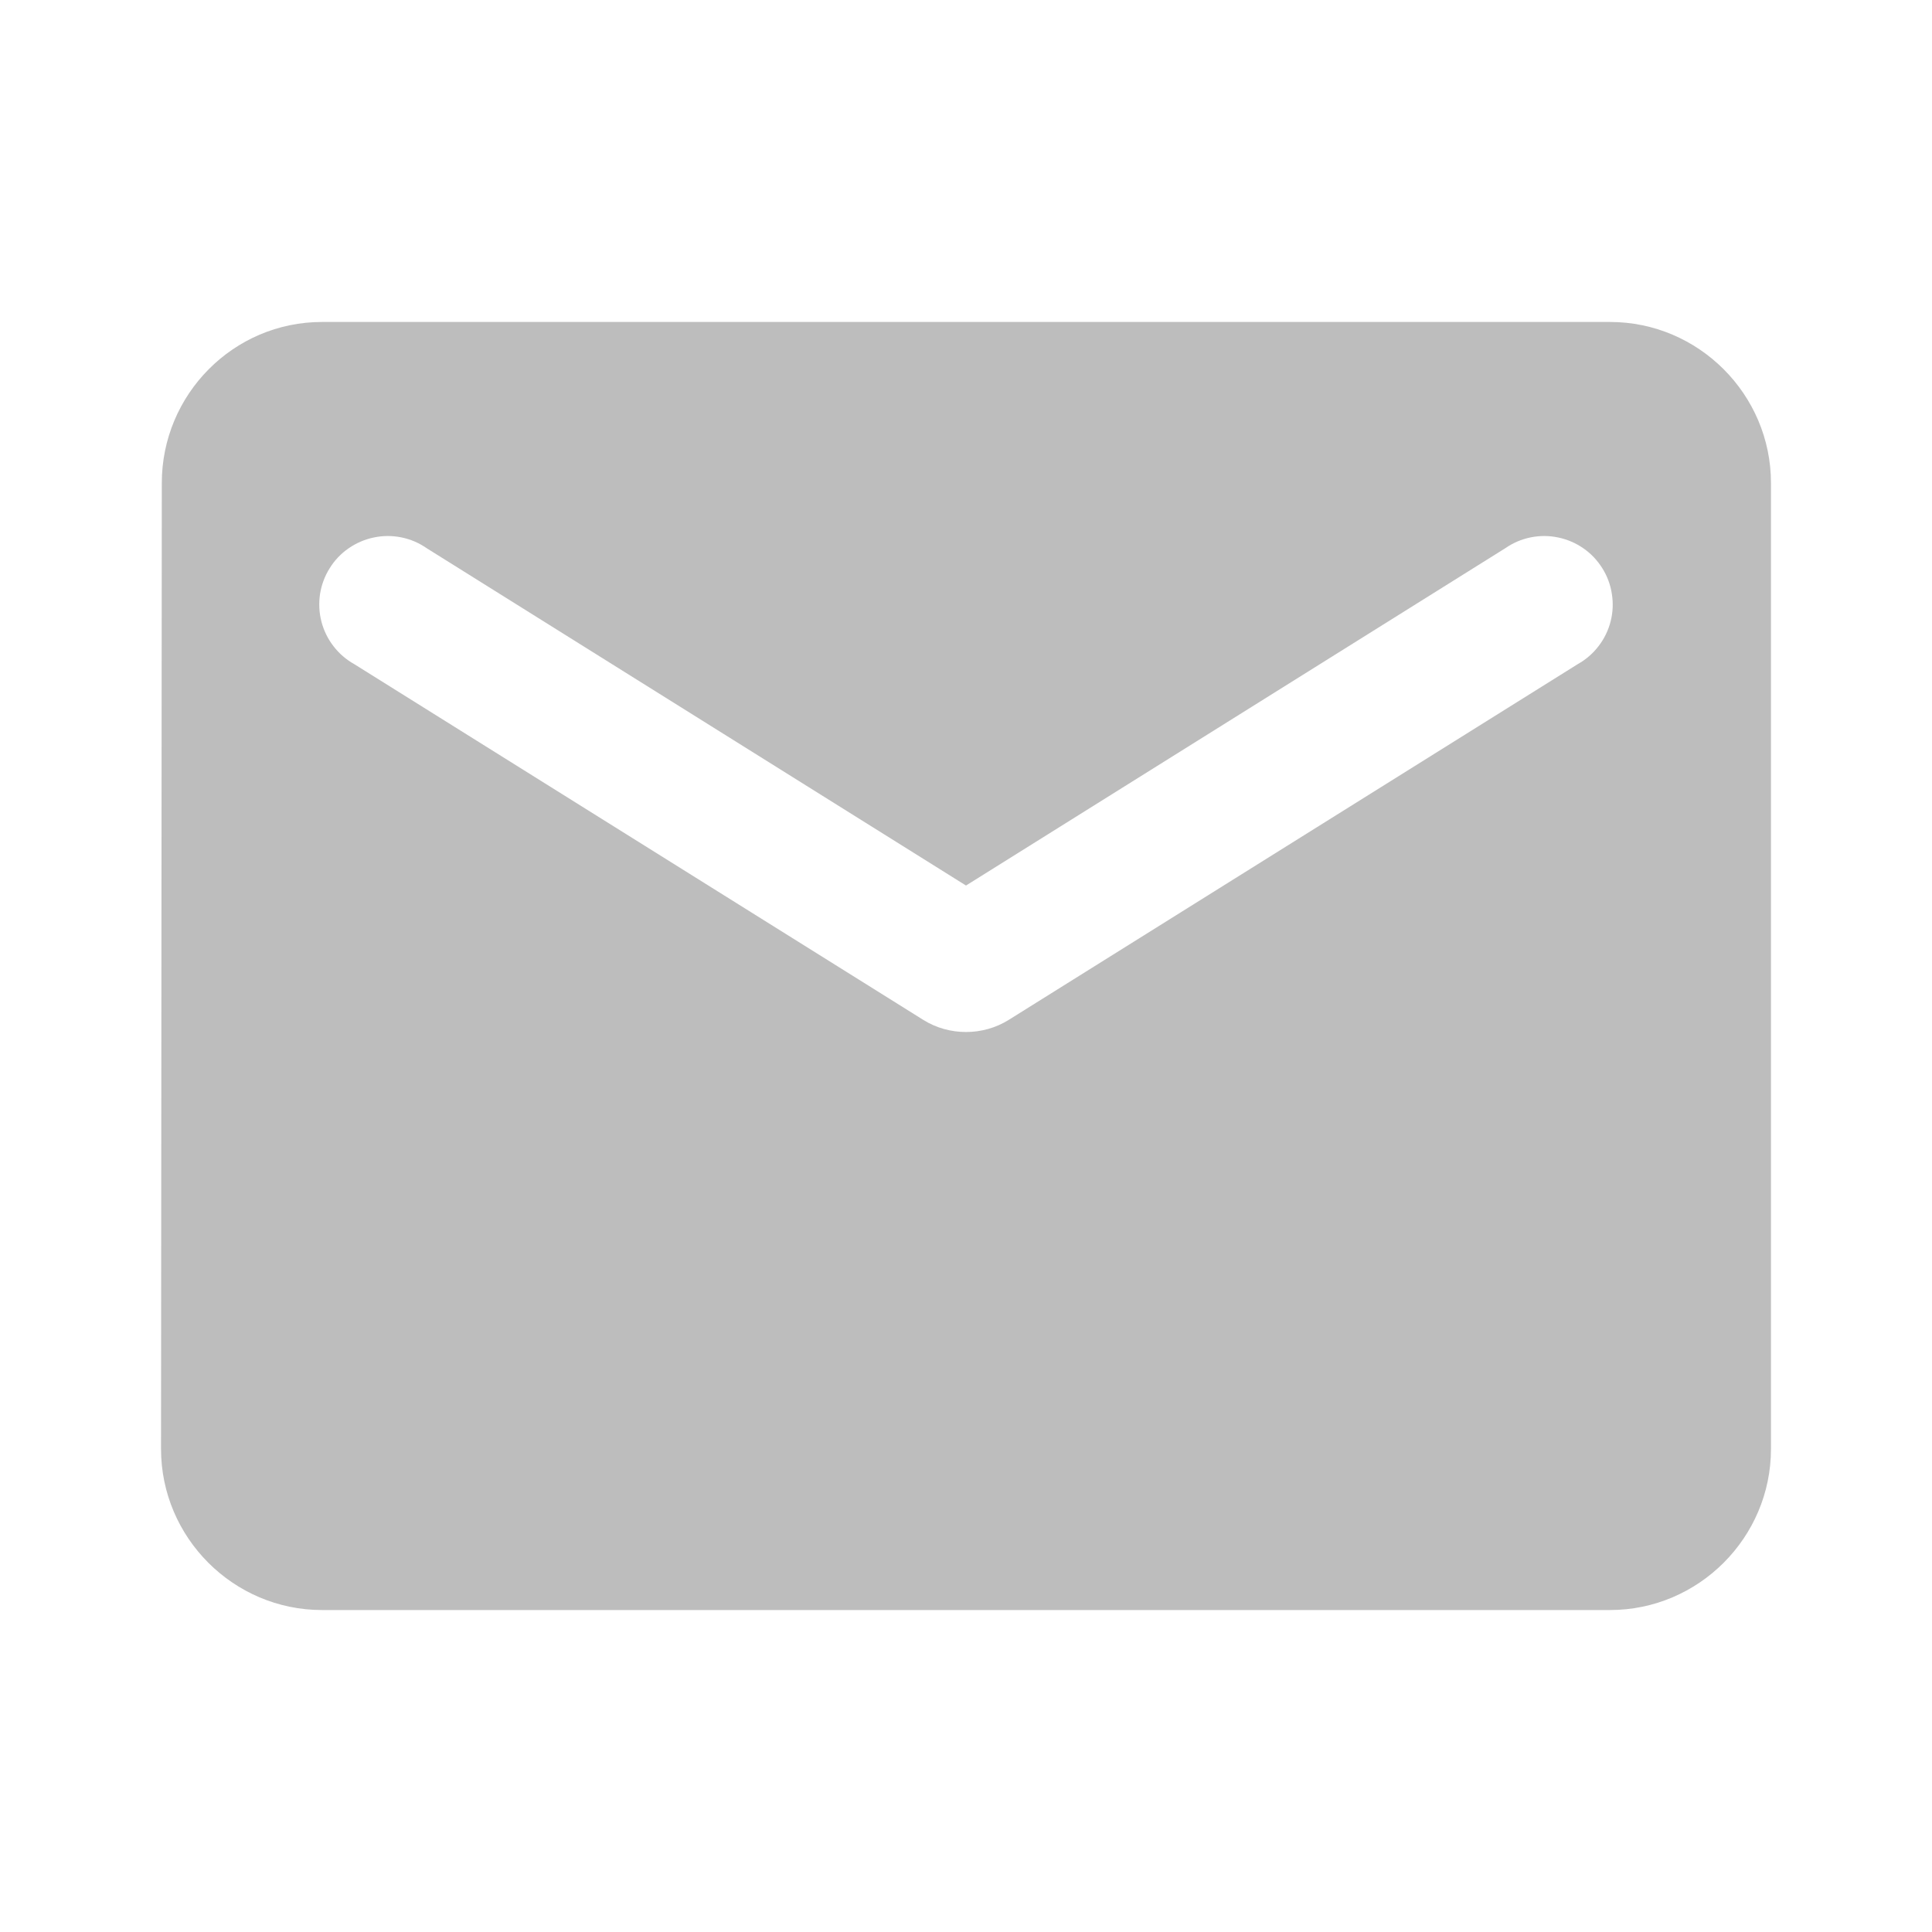
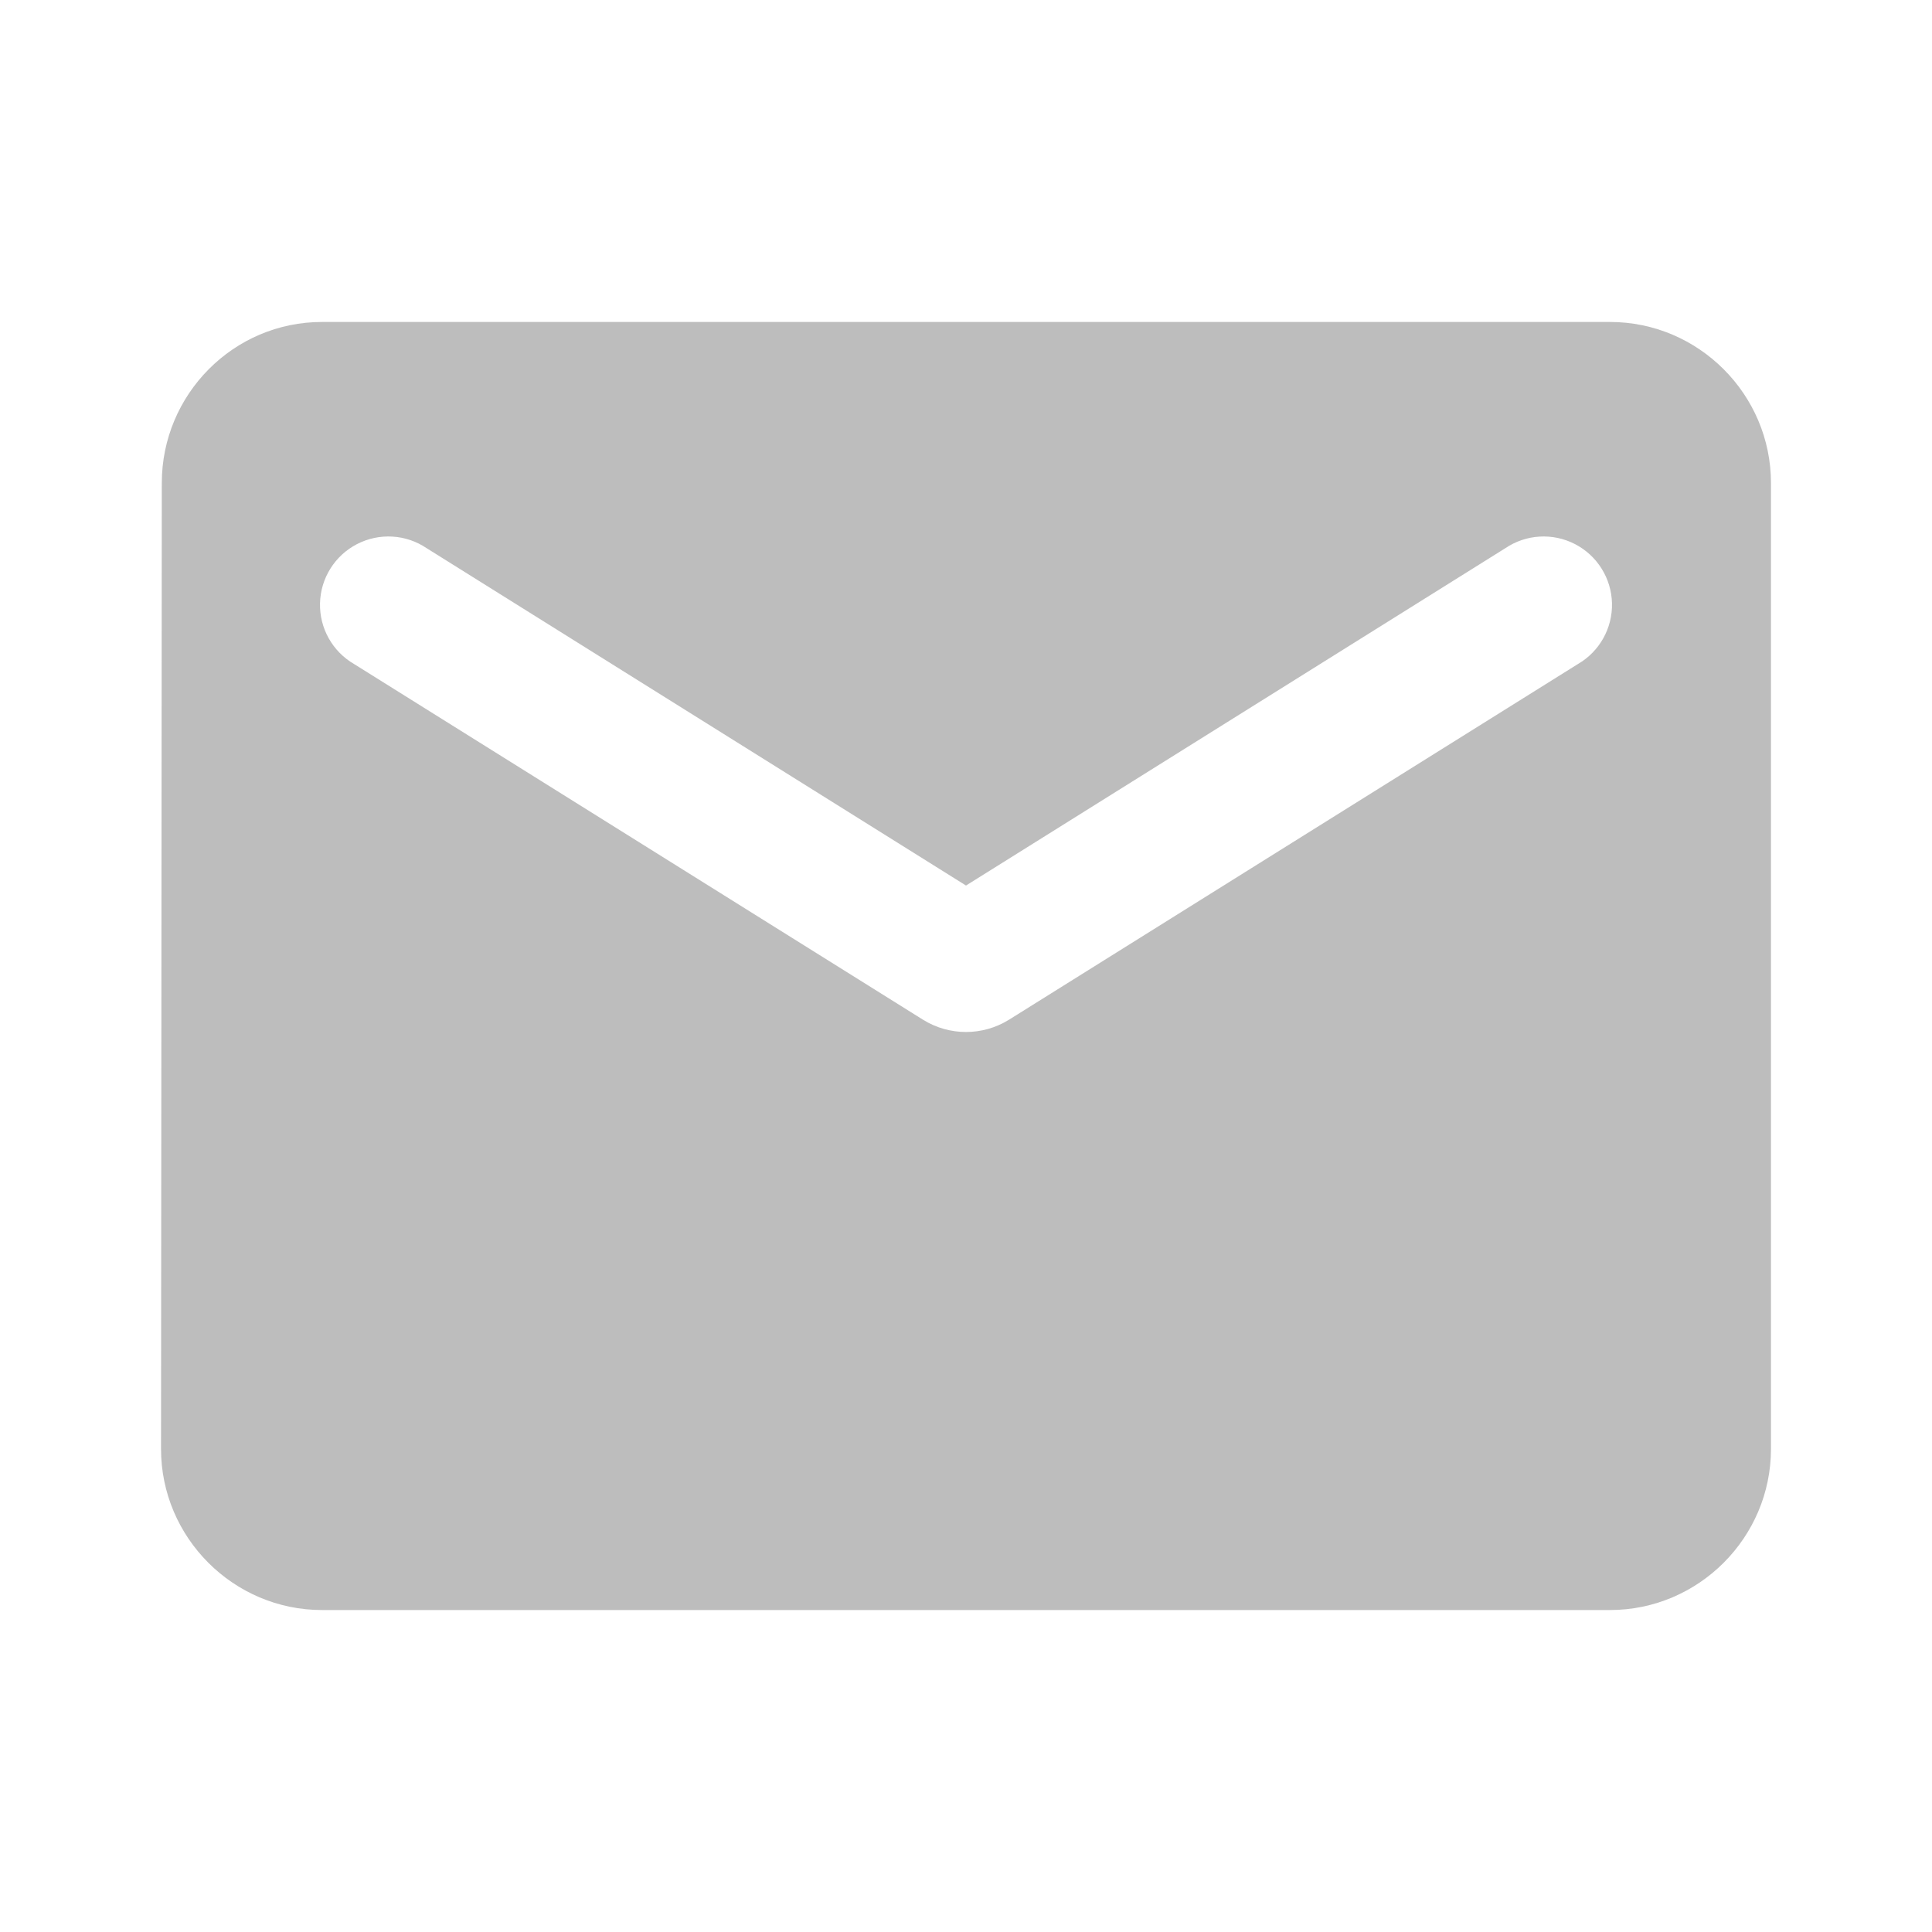
- <svg xmlns="http://www.w3.org/2000/svg" width="20" height="20" viewBox="0 0 20 20" fill="none">
-   <path d="M16.667 3.333H3.333C2.417 3.333 1.675 4.083 1.675 5L1.667 15C1.667 15.917 2.417 16.667 3.333 16.667H16.667C17.583 16.667 18.333 15.917 18.333 15V5C18.333 4.083 17.583 3.333 16.667 3.333ZM16.333 6.875L10.442 10.558C10.175 10.725 9.825 10.725 9.558 10.558L3.667 6.875C3.583 6.828 3.51 6.765 3.452 6.689C3.393 6.613 3.351 6.526 3.327 6.433C3.303 6.34 3.299 6.243 3.313 6.149C3.328 6.054 3.362 5.963 3.413 5.882C3.463 5.801 3.53 5.73 3.609 5.676C3.688 5.621 3.777 5.583 3.87 5.564C3.964 5.544 4.061 5.544 4.155 5.563C4.249 5.582 4.338 5.62 4.417 5.675L10 9.167L15.583 5.675C15.662 5.62 15.751 5.582 15.845 5.563C15.939 5.544 16.036 5.544 16.13 5.564C16.223 5.583 16.312 5.621 16.391 5.676C16.47 5.73 16.536 5.801 16.587 5.882C16.638 5.963 16.672 6.054 16.686 6.149C16.701 6.243 16.697 6.34 16.673 6.433C16.649 6.526 16.607 6.613 16.548 6.689C16.49 6.765 16.417 6.828 16.333 6.875Z" fill="#BDBDBD" />
+ <svg xmlns="http://www.w3.org/2000/svg" width="20" height="20" fill="none">
+   <path d="M16.667 3.333H3.333c-.916 0-1.658.75-1.658 1.667l-.008 10c0 .917.75 1.667 1.666 1.667h13.334c.916 0 1.666-.75 1.666-1.667V5c0-.917-.75-1.667-1.666-1.667Zm-.334 3.542-5.891 3.683a.843.843 0 0 1-.884 0L3.667 6.875a.708.708 0 1 1 .75-1.2L10 9.167l5.583-3.492a.708.708 0 1 1 .75 1.2Z" fill="#BDBDBD" />
</svg>
